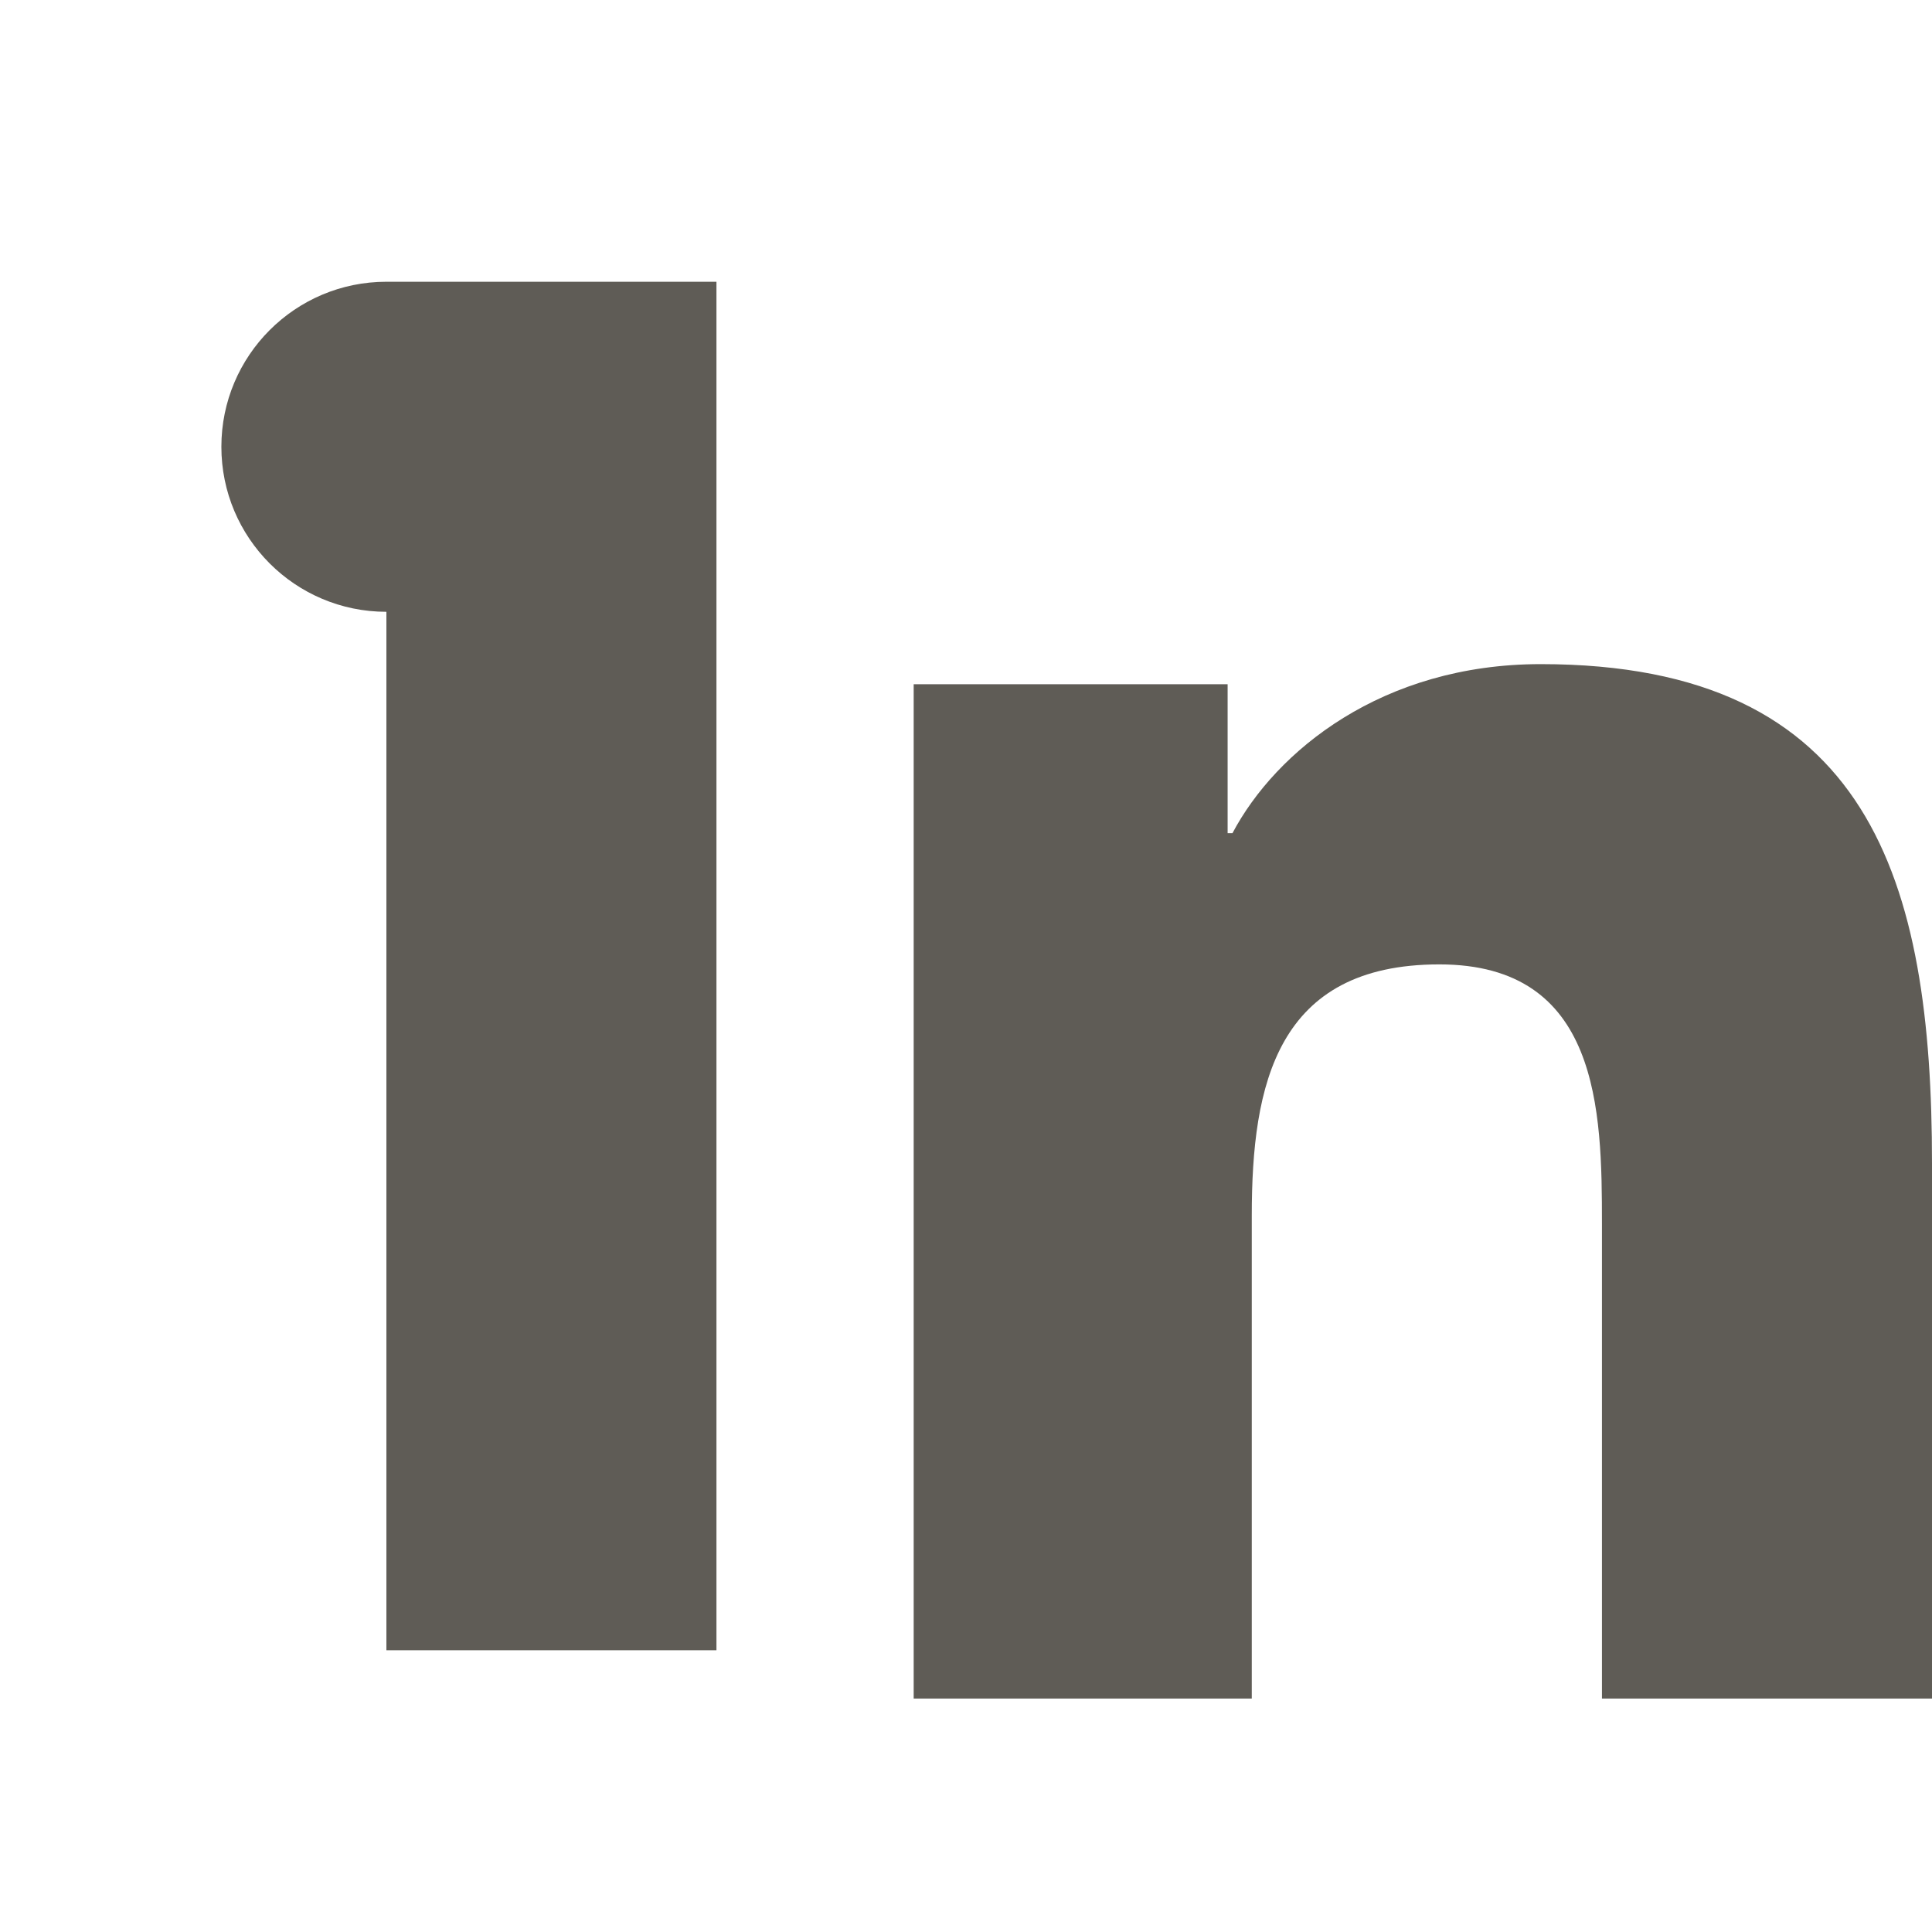
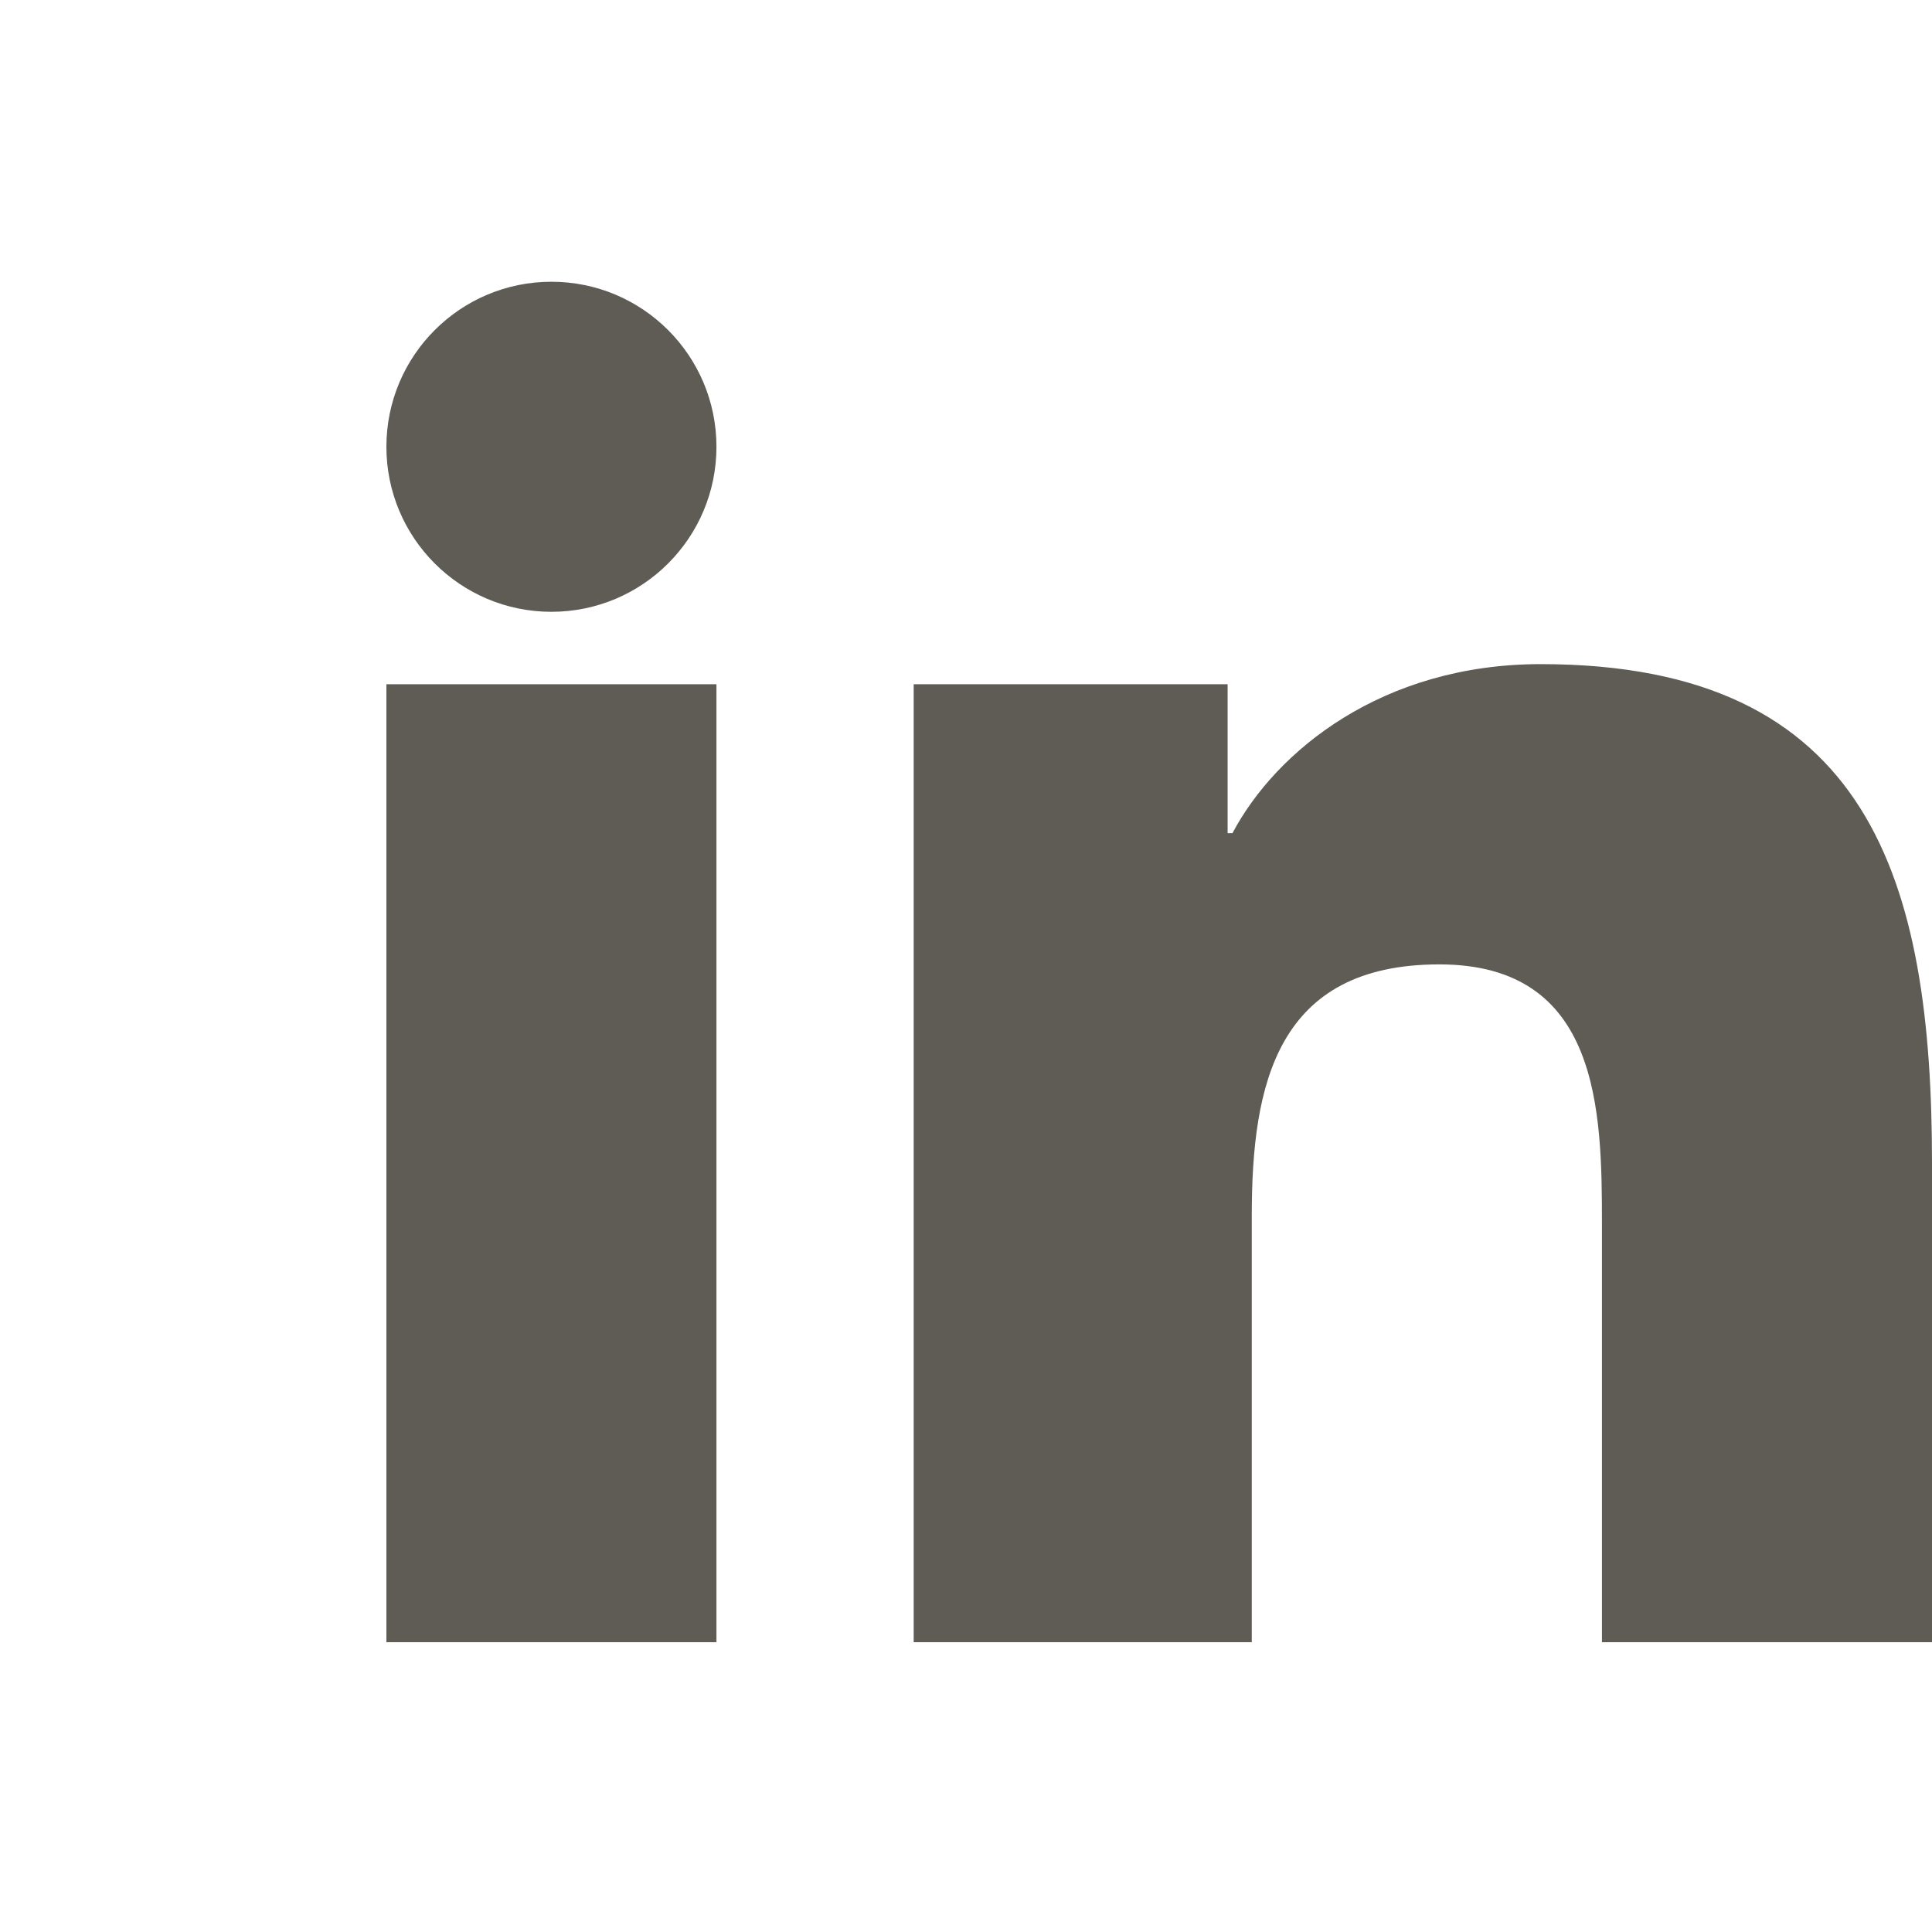
- <svg xmlns="http://www.w3.org/2000/svg" viewBox="0 0 24 24">
-   <path fill="#5f5c56" d="M4.8 3.5h4.1v17H4.8v-17Zm.05 4.4h4v12.6h-4V7.9Zm-.05-4.4A2.05 2.05 0 1 1 4.8 7.6a2.05 2.05 0 0 1 0-4.1Zm6.55 5h3.9v1.85h.06c.54-1.02 1.86-2.1 3.83-2.1 4.1 0 4.86 2.7 4.86 6.2v6.65h-4.1v-5.9c0-1.41-.03-3.22-2.02-3.22-2.02 0-2.33 1.49-2.33 3.12v6h-4.2v-12.6Z" />
+ <svg xmlns="http://www.w3.org/2000/svg" viewBox="0 0 24 24" fill="#5f5c56">
+   <rect x="4.8" y="8.5" width="4.1" height="11.9" />
+   <circle cx="6.85" cy="5.55" r="2.05" />
+   <path d="M11.35 8.5h3.9v1.85h.06c.54-1.02 1.86-2.1 3.83-2.1 4.1 0 4.86 2.7 4.86 6.2v5.95h-4.1v-5.2c0-1.41-.03-3.22-2.02-3.22-2.02 0-2.33 1.49-2.33 3.12v5.3h-4.2z" />
</svg>
